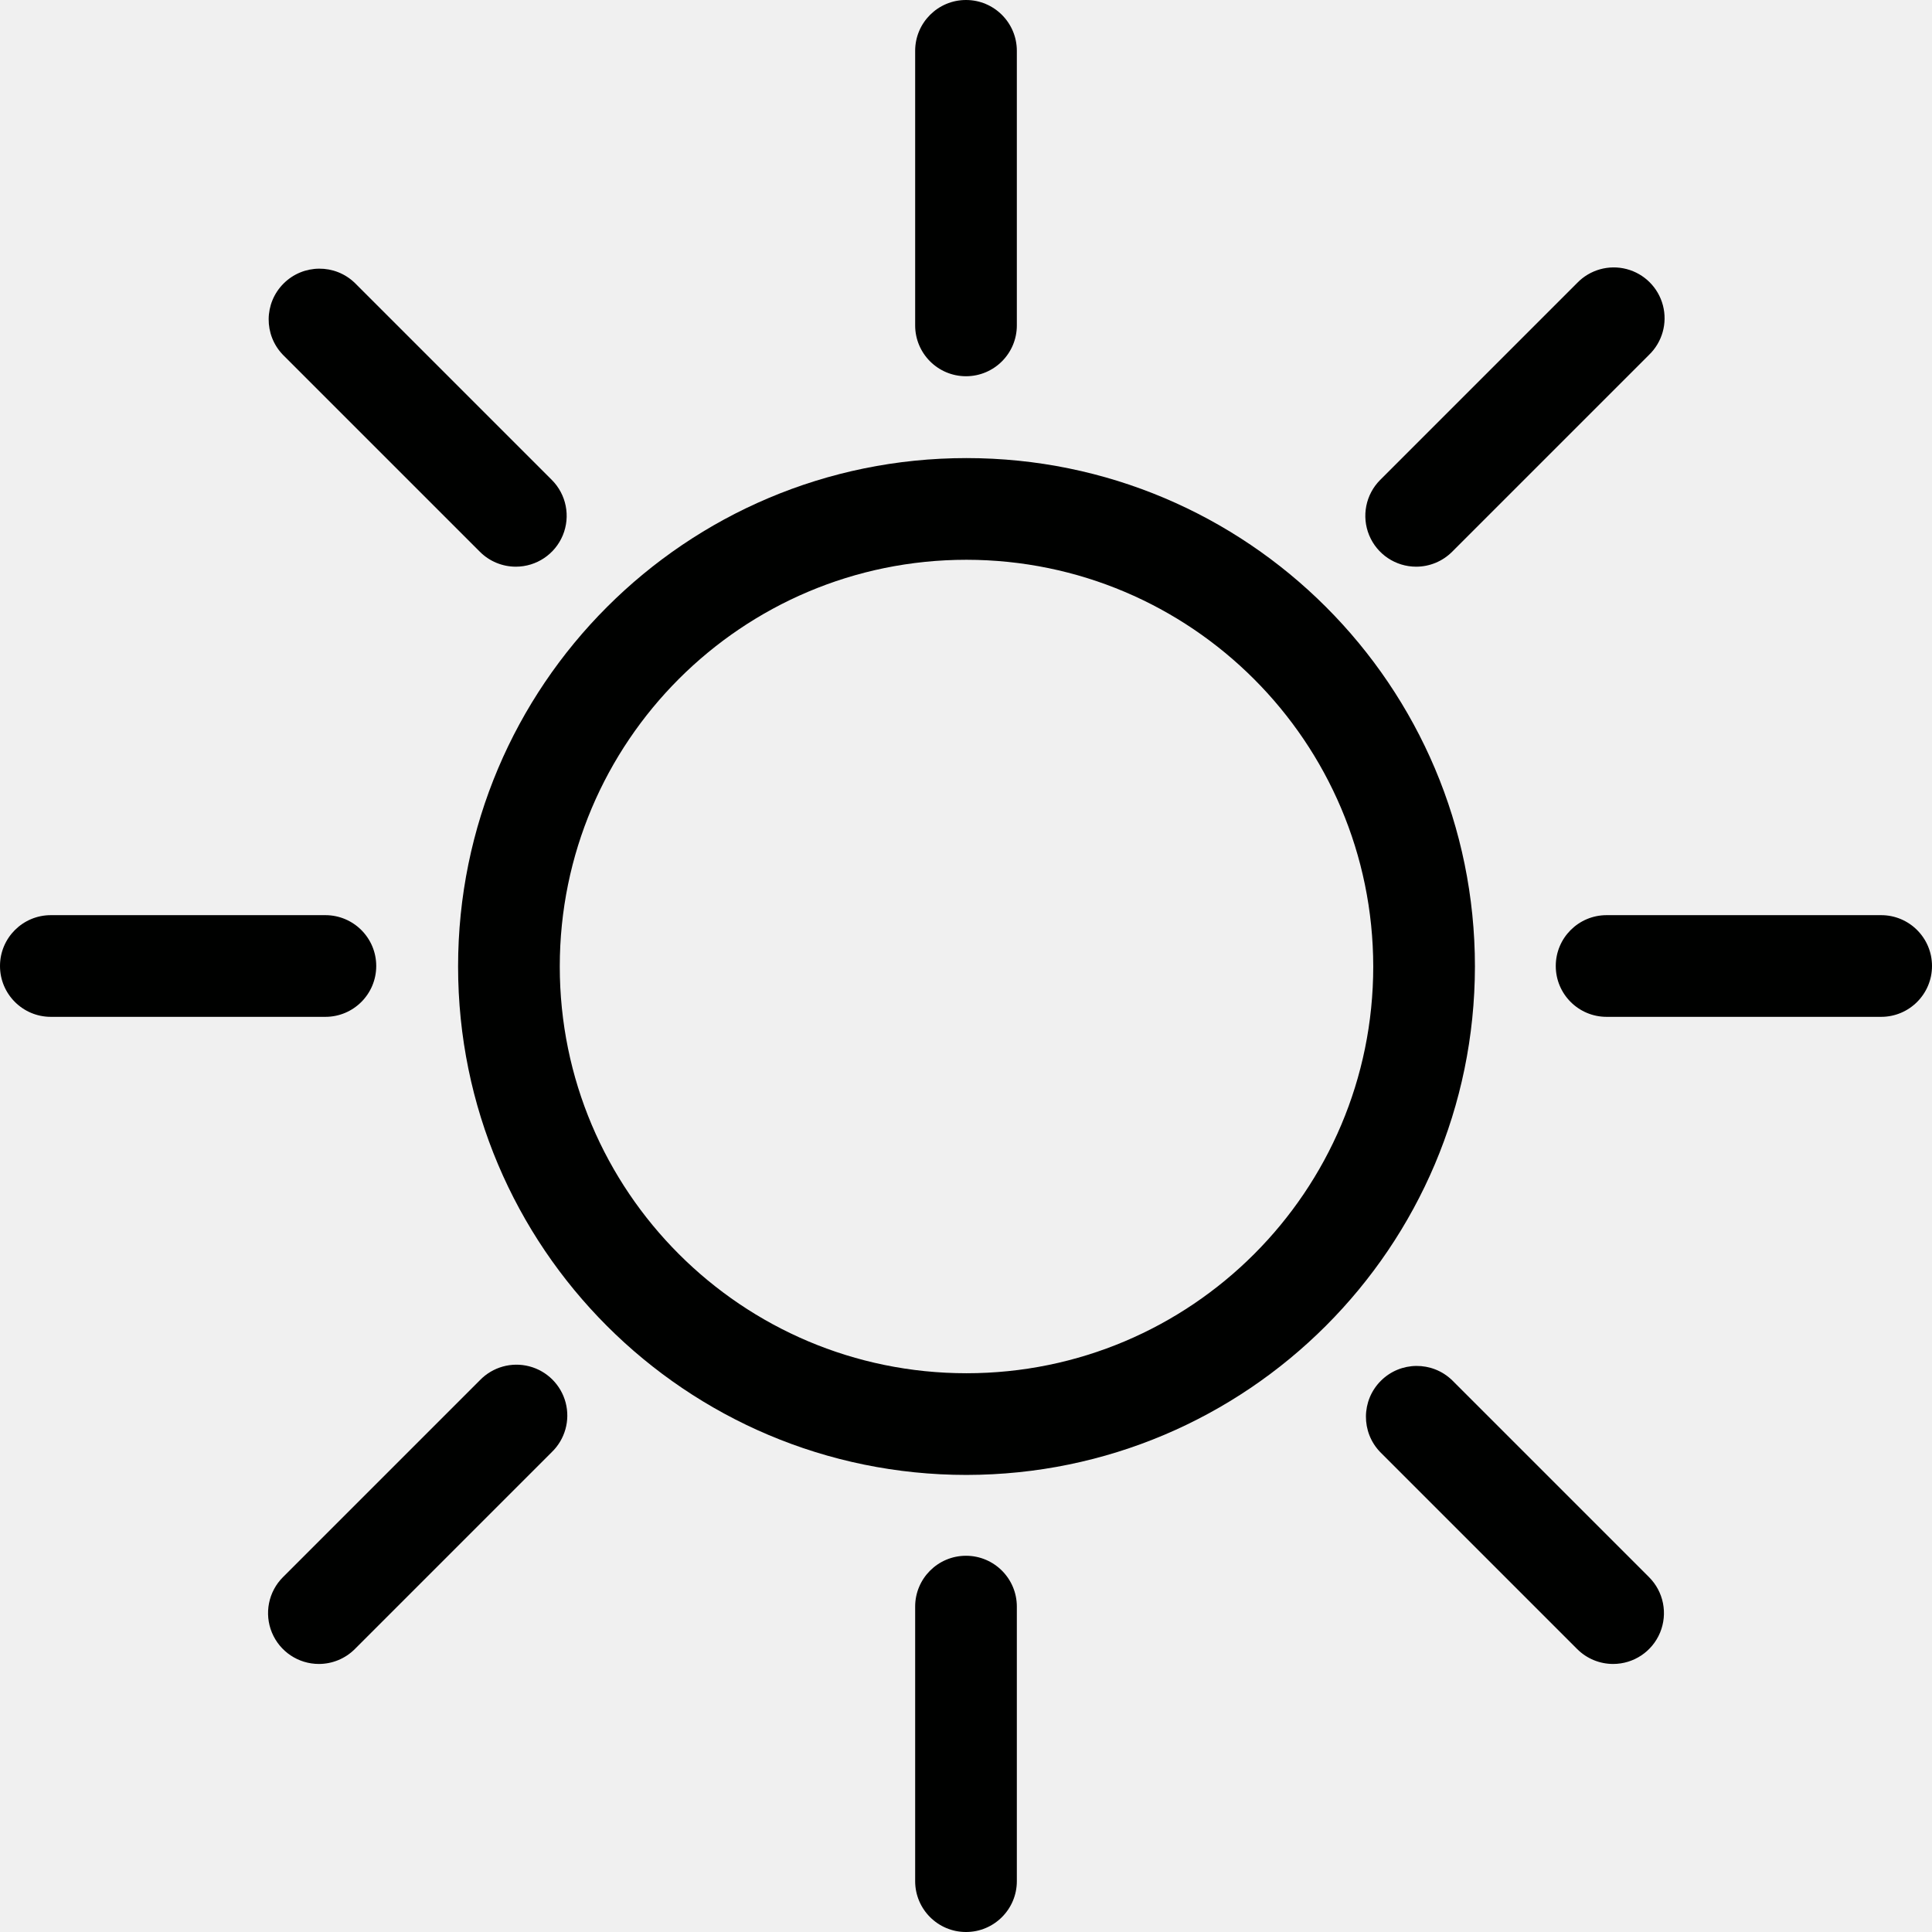
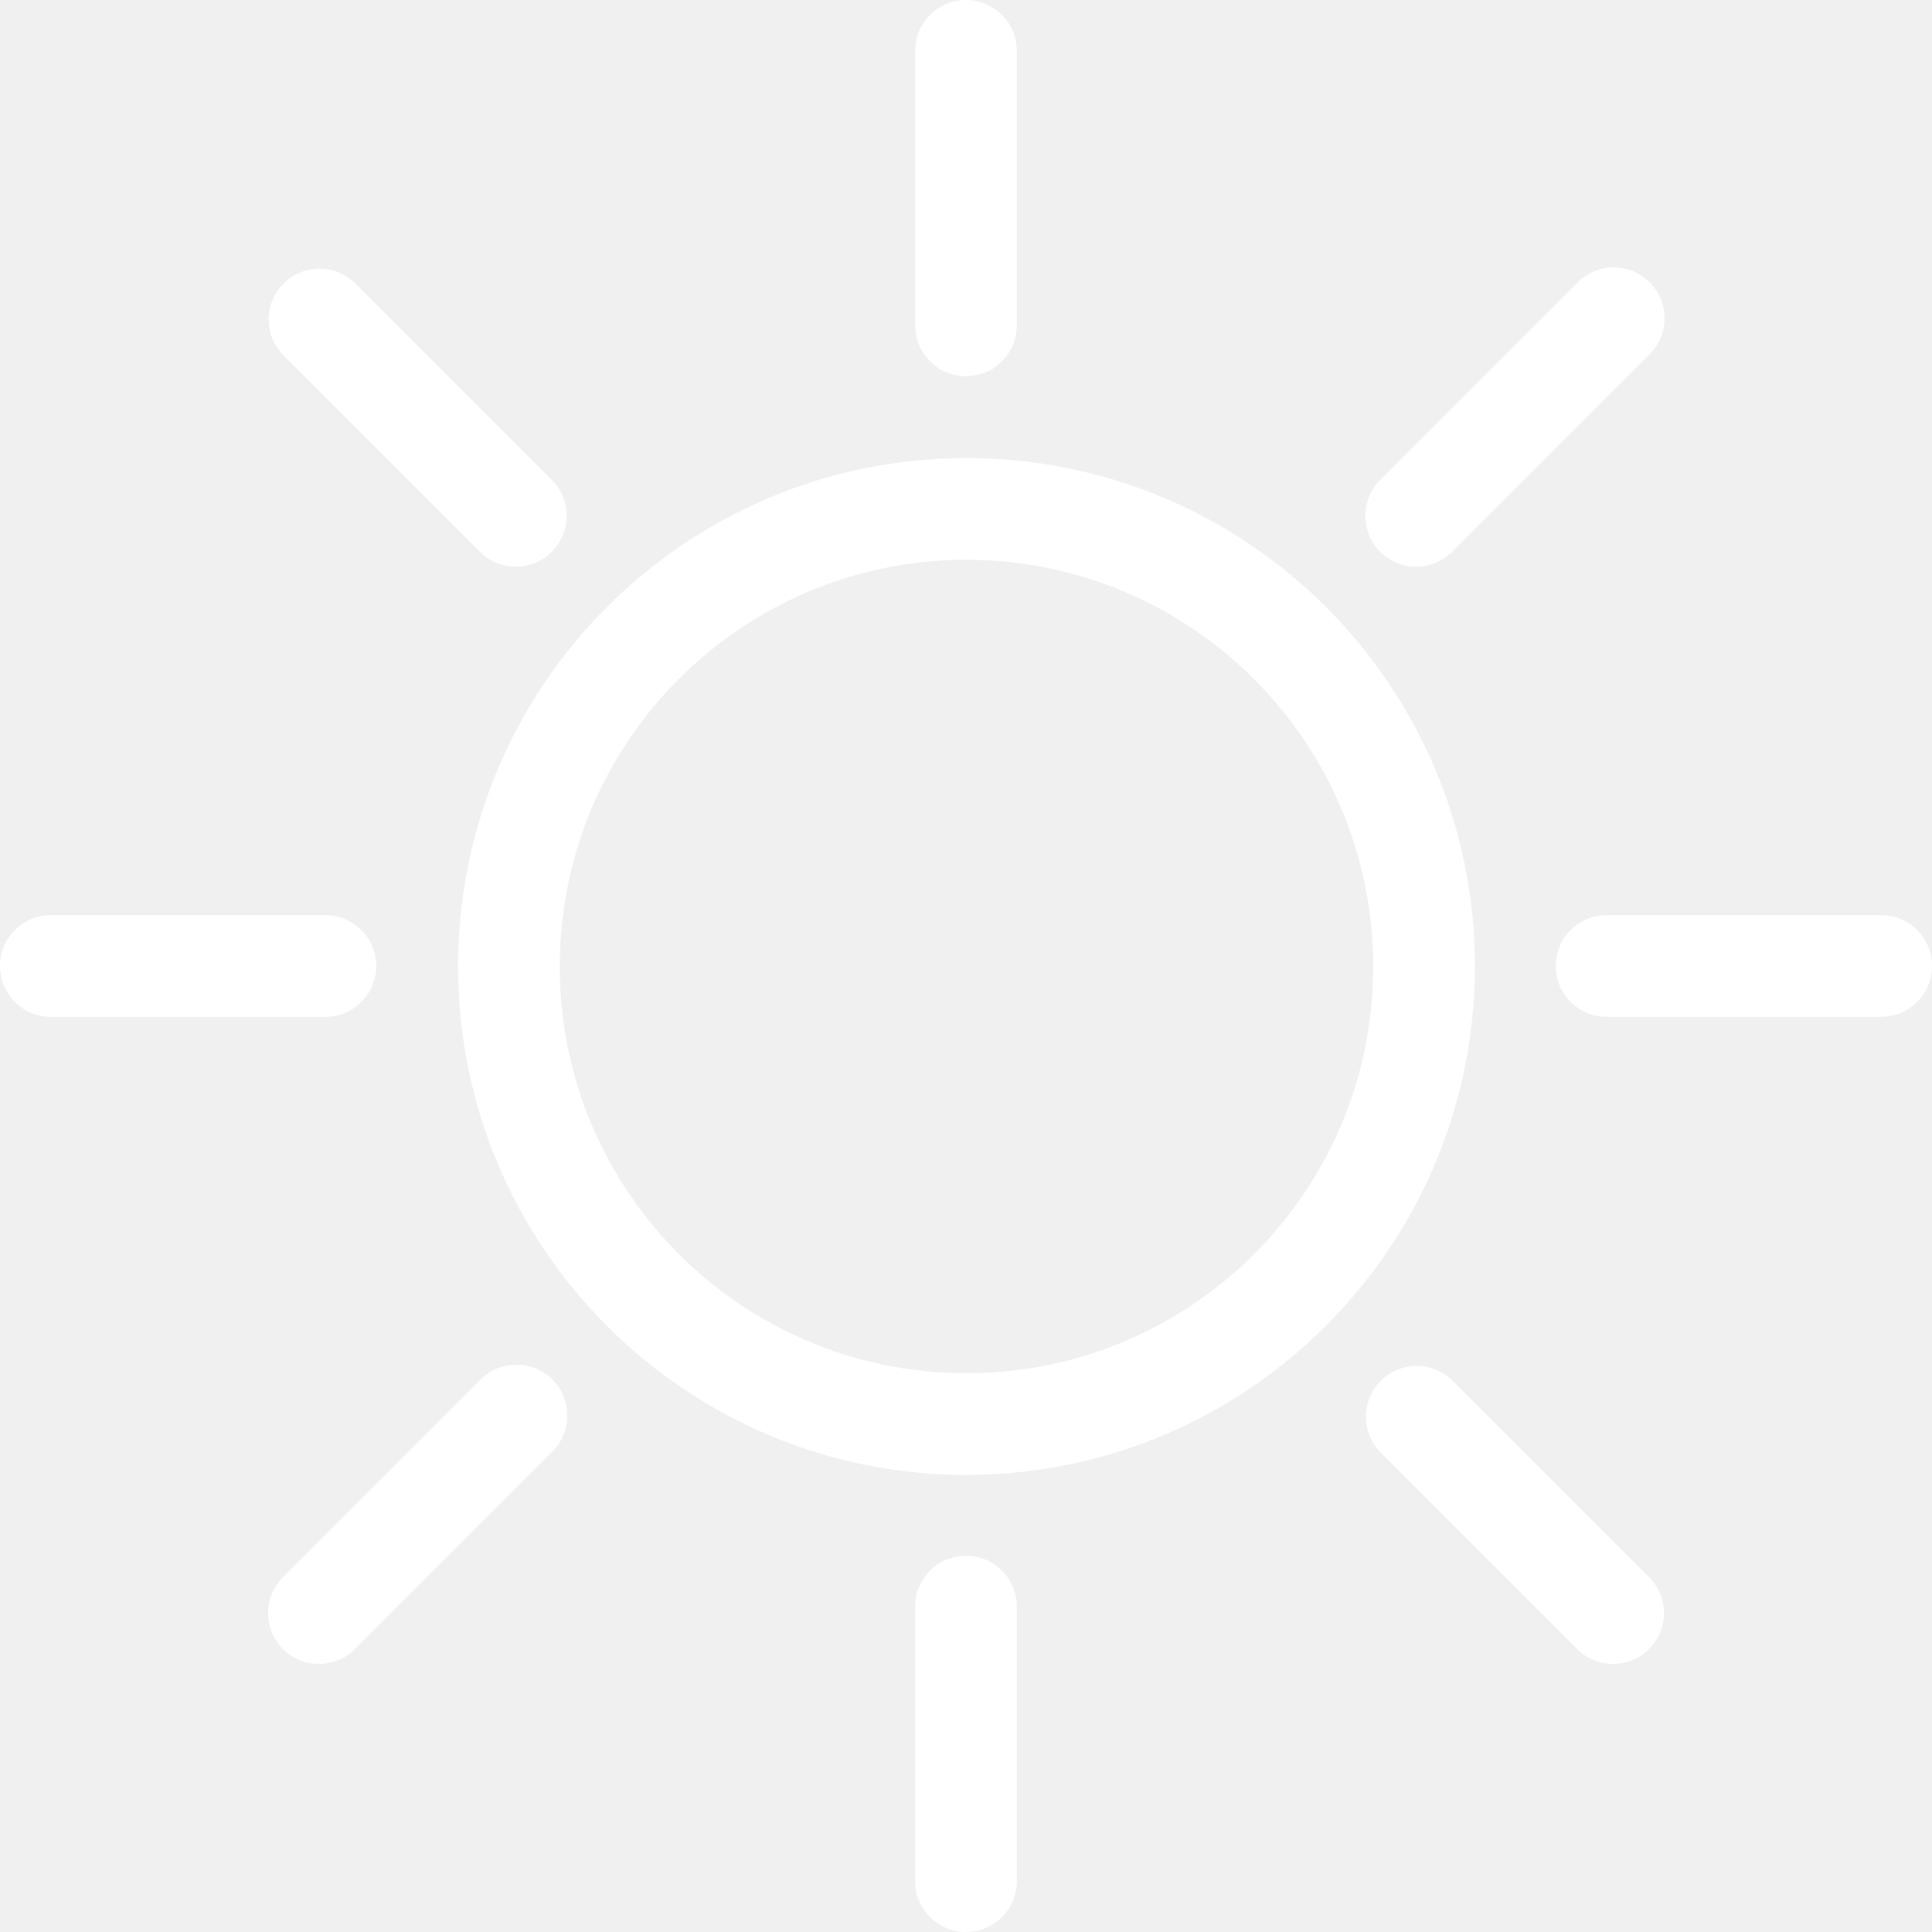
<svg xmlns="http://www.w3.org/2000/svg" viewBox="0 0 380 380">
-   <path d="M190.1,290.1a100,100,0,1,1,100-100A100.11,100.11,0,0,1,190.1,290.1Zm0-180a80,80,0,1,0,80,80A80.09,80.09,0,0,0,190.1,110.1Z" style="fill:#000100" />
-   <path d="M190,74a10,10,0,0,1-10-10V10a10,10,0,0,1,20,0V64A10,10,0,0,1,190,74Z" style="fill:#000100" />
-   <path d="M190,380a10,10,0,0,1-10-10V316a10,10,0,0,1,20,0v54A10,10,0,0,1,190,380Z" style="fill:#000100" />
-   <path d="M64,200H10a10,10,0,0,1,0-20H64a10,10,0,0,1,0,20Z" style="fill:#000100" />
-   <path d="M370,200H316a10,10,0,0,1,0-20h54a10,10,0,0,1,0,20Z" style="fill:#000100" />
-   <path d="M278.54,111.46a10,10,0,0,1-7.07-17.07l38.74-38.74a10,10,0,1,1,14.14,14.14l-38.74,38.74A10,10,0,0,1,278.54,111.46Z" style="fill:#000100" />
-   <path d="M62.72,327.28a10,10,0,0,1-7.07-17.07l38.74-38.74a10,10,0,1,1,14.14,14.14L69.79,324.35A10,10,0,0,1,62.72,327.28Z" style="fill:#000100" />
-   <path d="M101.46,111.46a10,10,0,0,1-7.07-2.93L55.65,69.79A10,10,0,0,1,69.79,55.65l38.74,38.74a10,10,0,0,1-7.07,17.07Z" style="fill:#000100" />
-   <path d="M317.28,327.28a10,10,0,0,1-7.07-2.93l-38.74-38.74a10,10,0,0,1,14.14-14.14l38.74,38.74a10,10,0,0,1-7.07,17.07Z" style="fill:#000100" />
+   <path d="M190.1,290.1a100,100,0,1,1,100-100A100.11,100.11,0,0,1,190.1,290.1Zm0-180a80,80,0,1,0,80,80A80.09,80.09,0,0,0,190.1,110.1Z" style="fill:#ffffff" />
+   <path d="M190,74a10,10,0,0,1-10-10V10a10,10,0,0,1,20,0V64A10,10,0,0,1,190,74Z" style="fill:#ffffff" />
+   <path d="M190,380a10,10,0,0,1-10-10V316a10,10,0,0,1,20,0v54A10,10,0,0,1,190,380Z" style="fill:#ffffff" />
+   <path d="M64,200H10a10,10,0,0,1,0-20H64a10,10,0,0,1,0,20Z" style="fill:#ffffff" />
+   <path d="M370,200H316a10,10,0,0,1,0-20h54a10,10,0,0,1,0,20Z" style="fill:#ffffff" />
+   <path d="M278.54,111.46a10,10,0,0,1-7.07-17.07l38.74-38.74a10,10,0,1,1,14.14,14.14l-38.74,38.74A10,10,0,0,1,278.54,111.46Z" style="fill:#ffffff" />
+   <path d="M62.72,327.28a10,10,0,0,1-7.07-17.07l38.74-38.74a10,10,0,1,1,14.14,14.14L69.79,324.35A10,10,0,0,1,62.72,327.28Z" style="fill:#ffffff" />
+   <path d="M101.46,111.46a10,10,0,0,1-7.07-2.93L55.65,69.79A10,10,0,0,1,69.79,55.65l38.74,38.74a10,10,0,0,1-7.07,17.07Z" style="fill:#ffffff" />
+   <path d="M317.28,327.28a10,10,0,0,1-7.07-2.93l-38.74-38.74a10,10,0,0,1,14.14-14.14l38.74,38.74a10,10,0,0,1-7.07,17.07Z" style="fill:#ffffff" />
</svg>
